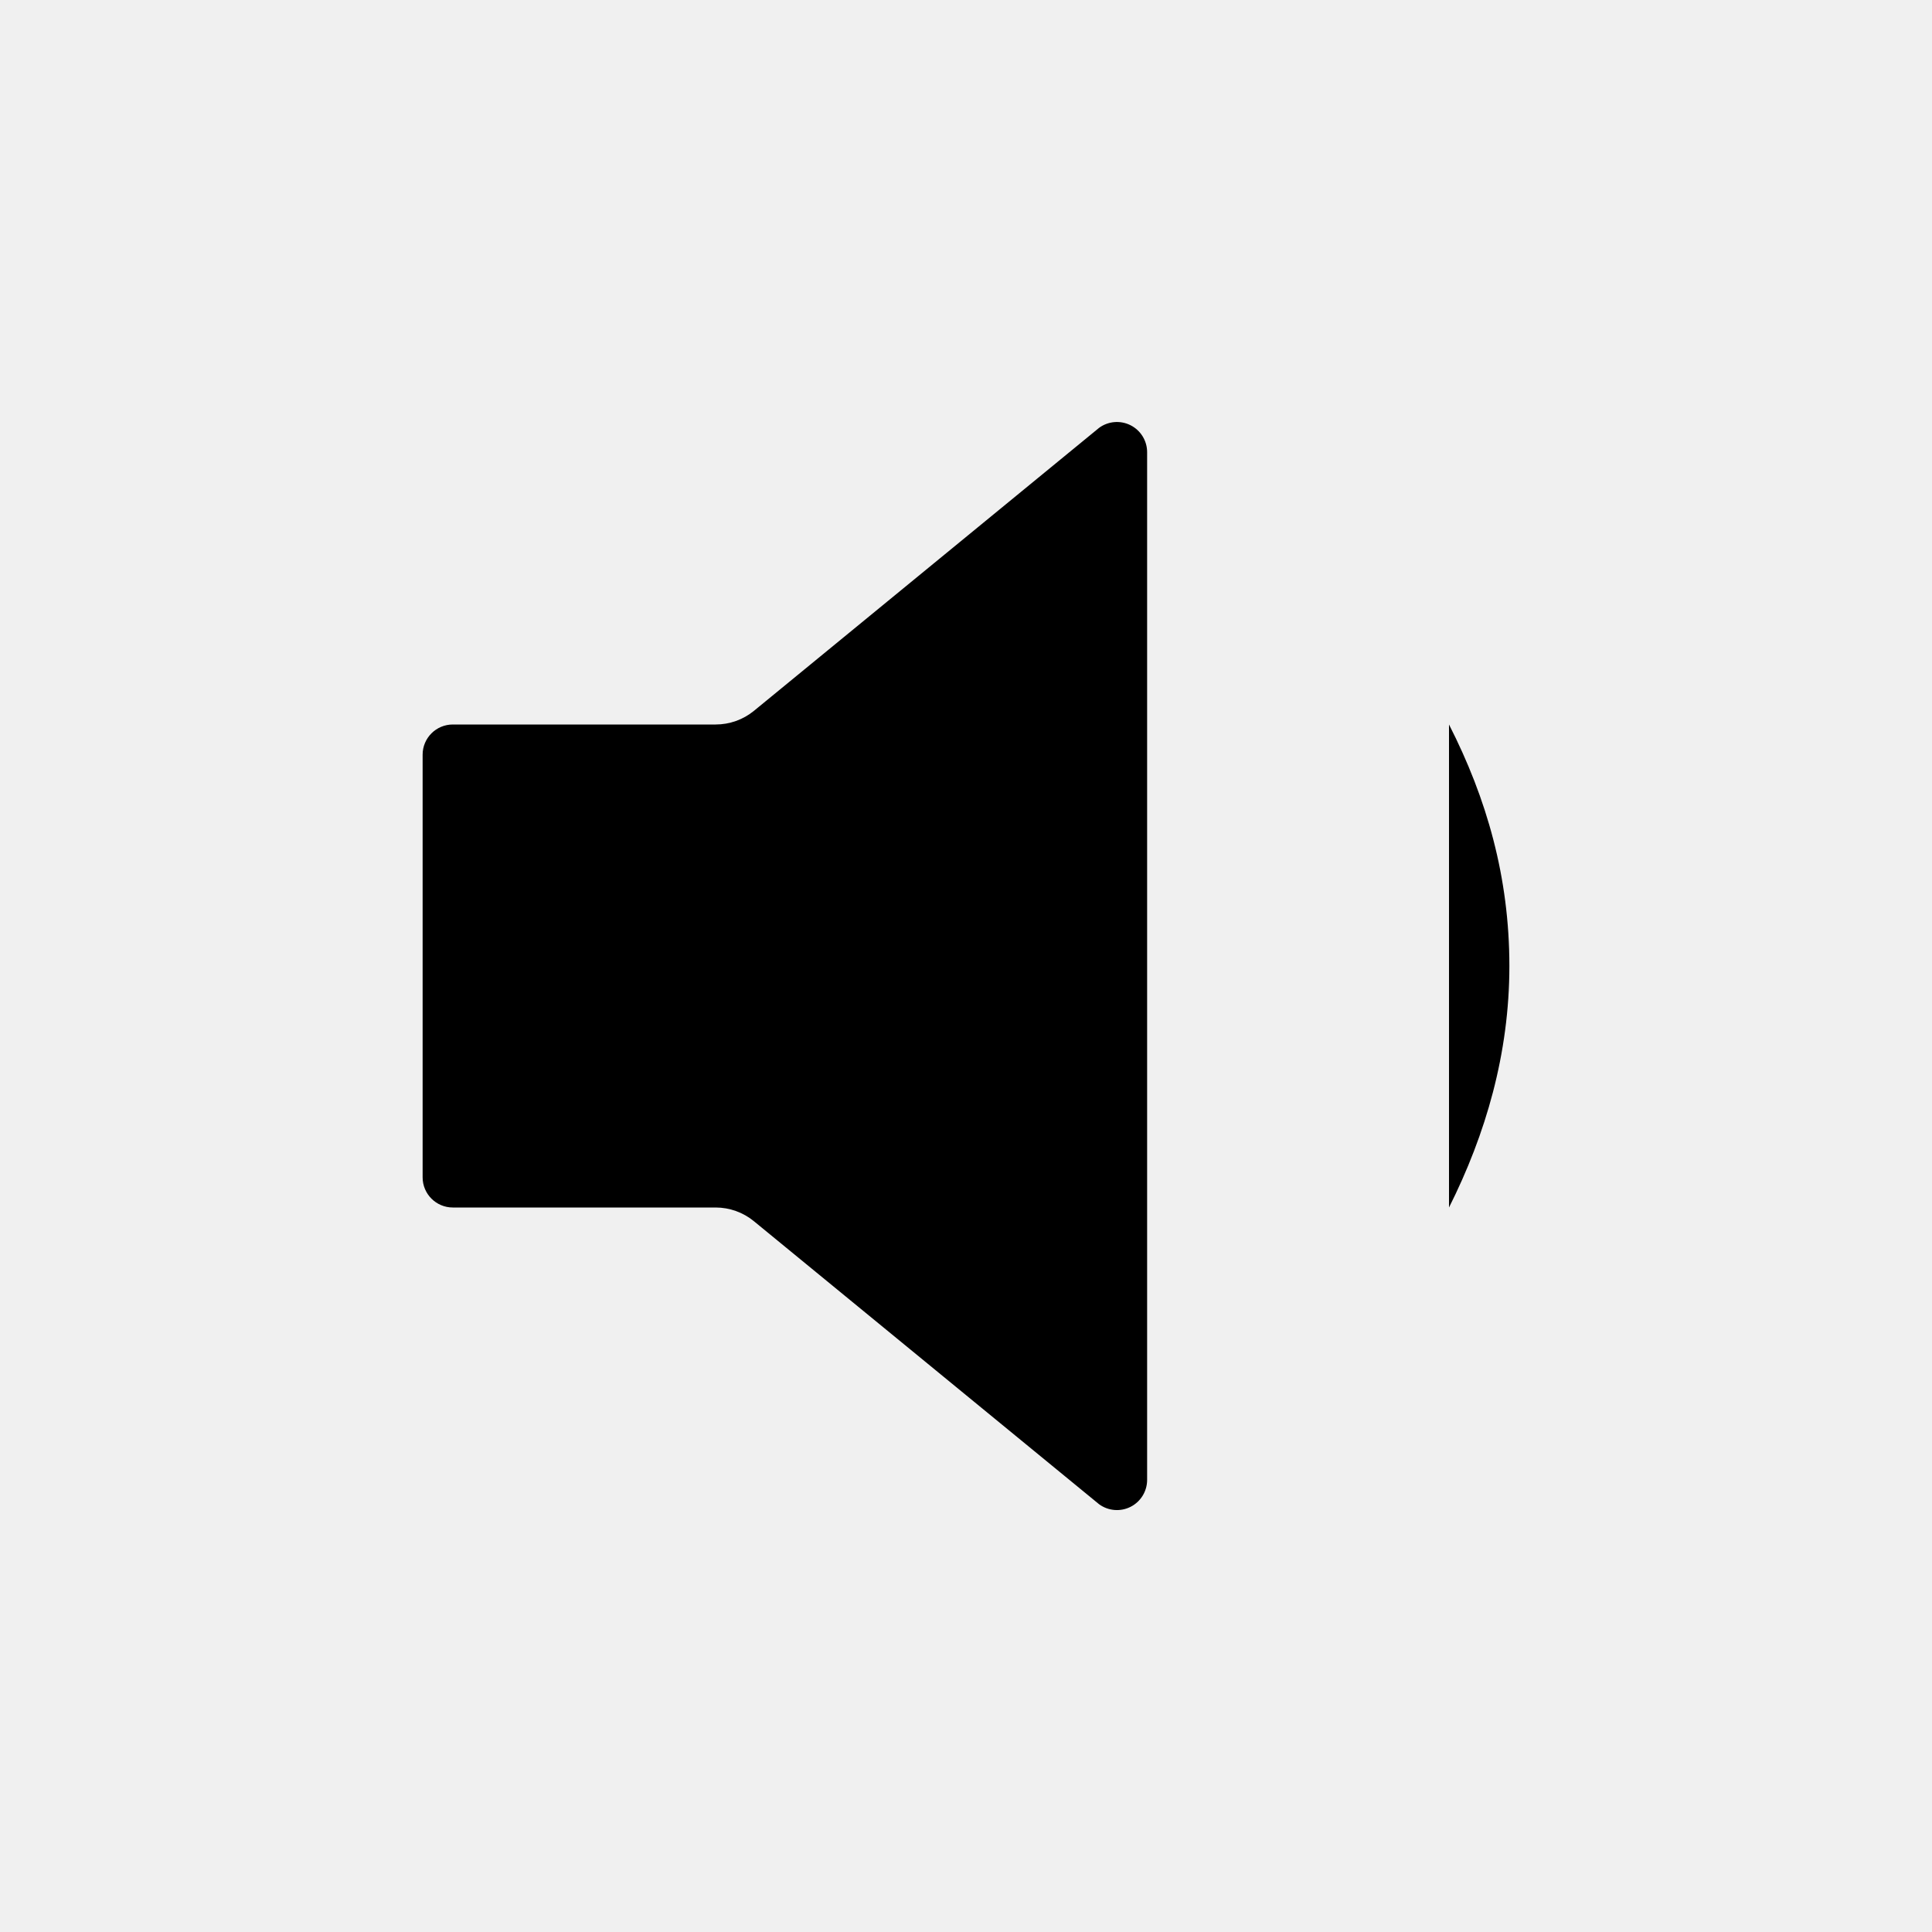
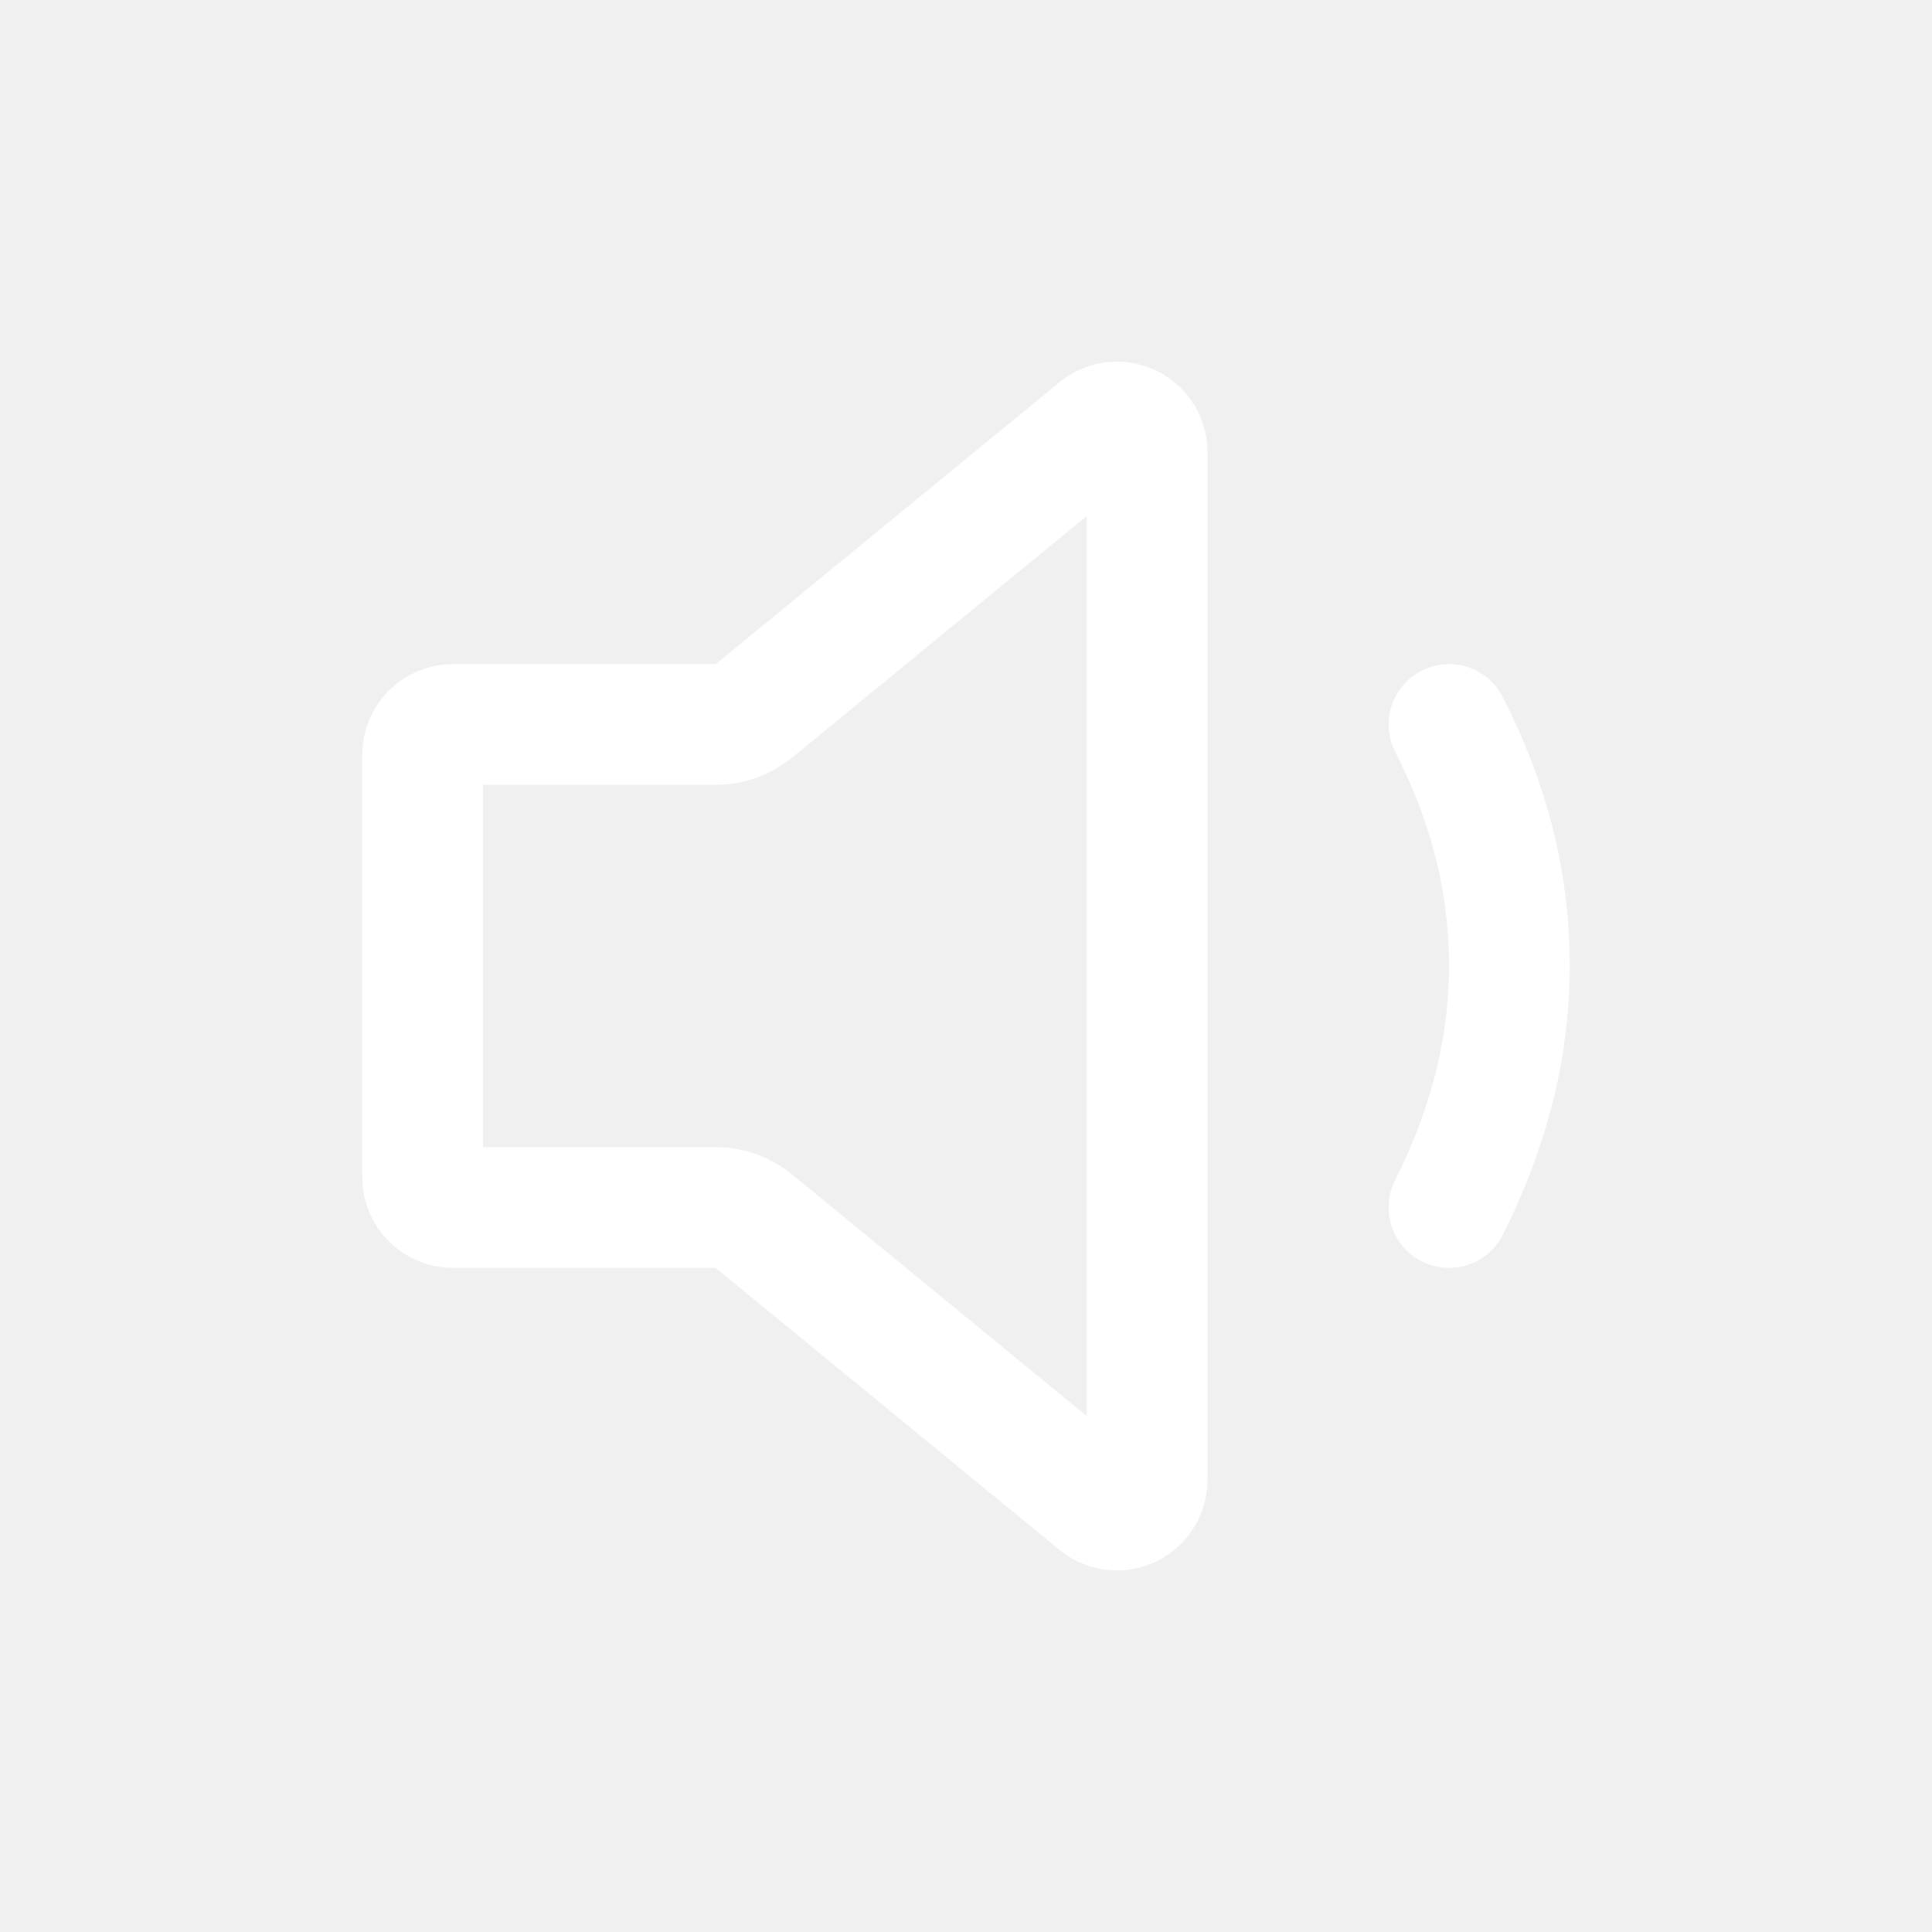
- <svg xmlns="http://www.w3.org/2000/svg" class="ionicon" viewBox="0 0 512 512">
-   <path d="M189.65 192H120a8 8 0 00-8 8v112a8 8 0 008 8h69.65a16 16 0 0110.14 3.63l91.47 75a8 8 0 0012.74-6.46V119.83a8 8 0 00-12.74-6.44l-91.47 75a16 16 0 01-10.14 3.61zM384 320c9.74-19.41 16-40.81 16-64 0-23.51-6-44.4-16-64" stroke-linecap="round" stroke-linejoin="round" class="ionicon-fill-none ionicon-stroke-width" />
+ <svg xmlns="http://www.w3.org/2000/svg" viewBox="0 0 512 512">
+   <path d="M189.65 192H120a8 8 0 00-8 8v112a8 8 0 008 8h69.65a16 16 0 0110.14 3.63l91.47 75a8 8 0 0012.74-6.46V119.83a8 8 0 00-12.74-6.44l-91.47 75a16 16 0 01-10.14 3.61zM384 320c9.74-19.41 16-40.81 16-64 0-23.51-6-44.4-16-64" stroke-linecap="round" stroke-linejoin="round" fill="none" stroke="white" stroke-width="32" />
</svg>
